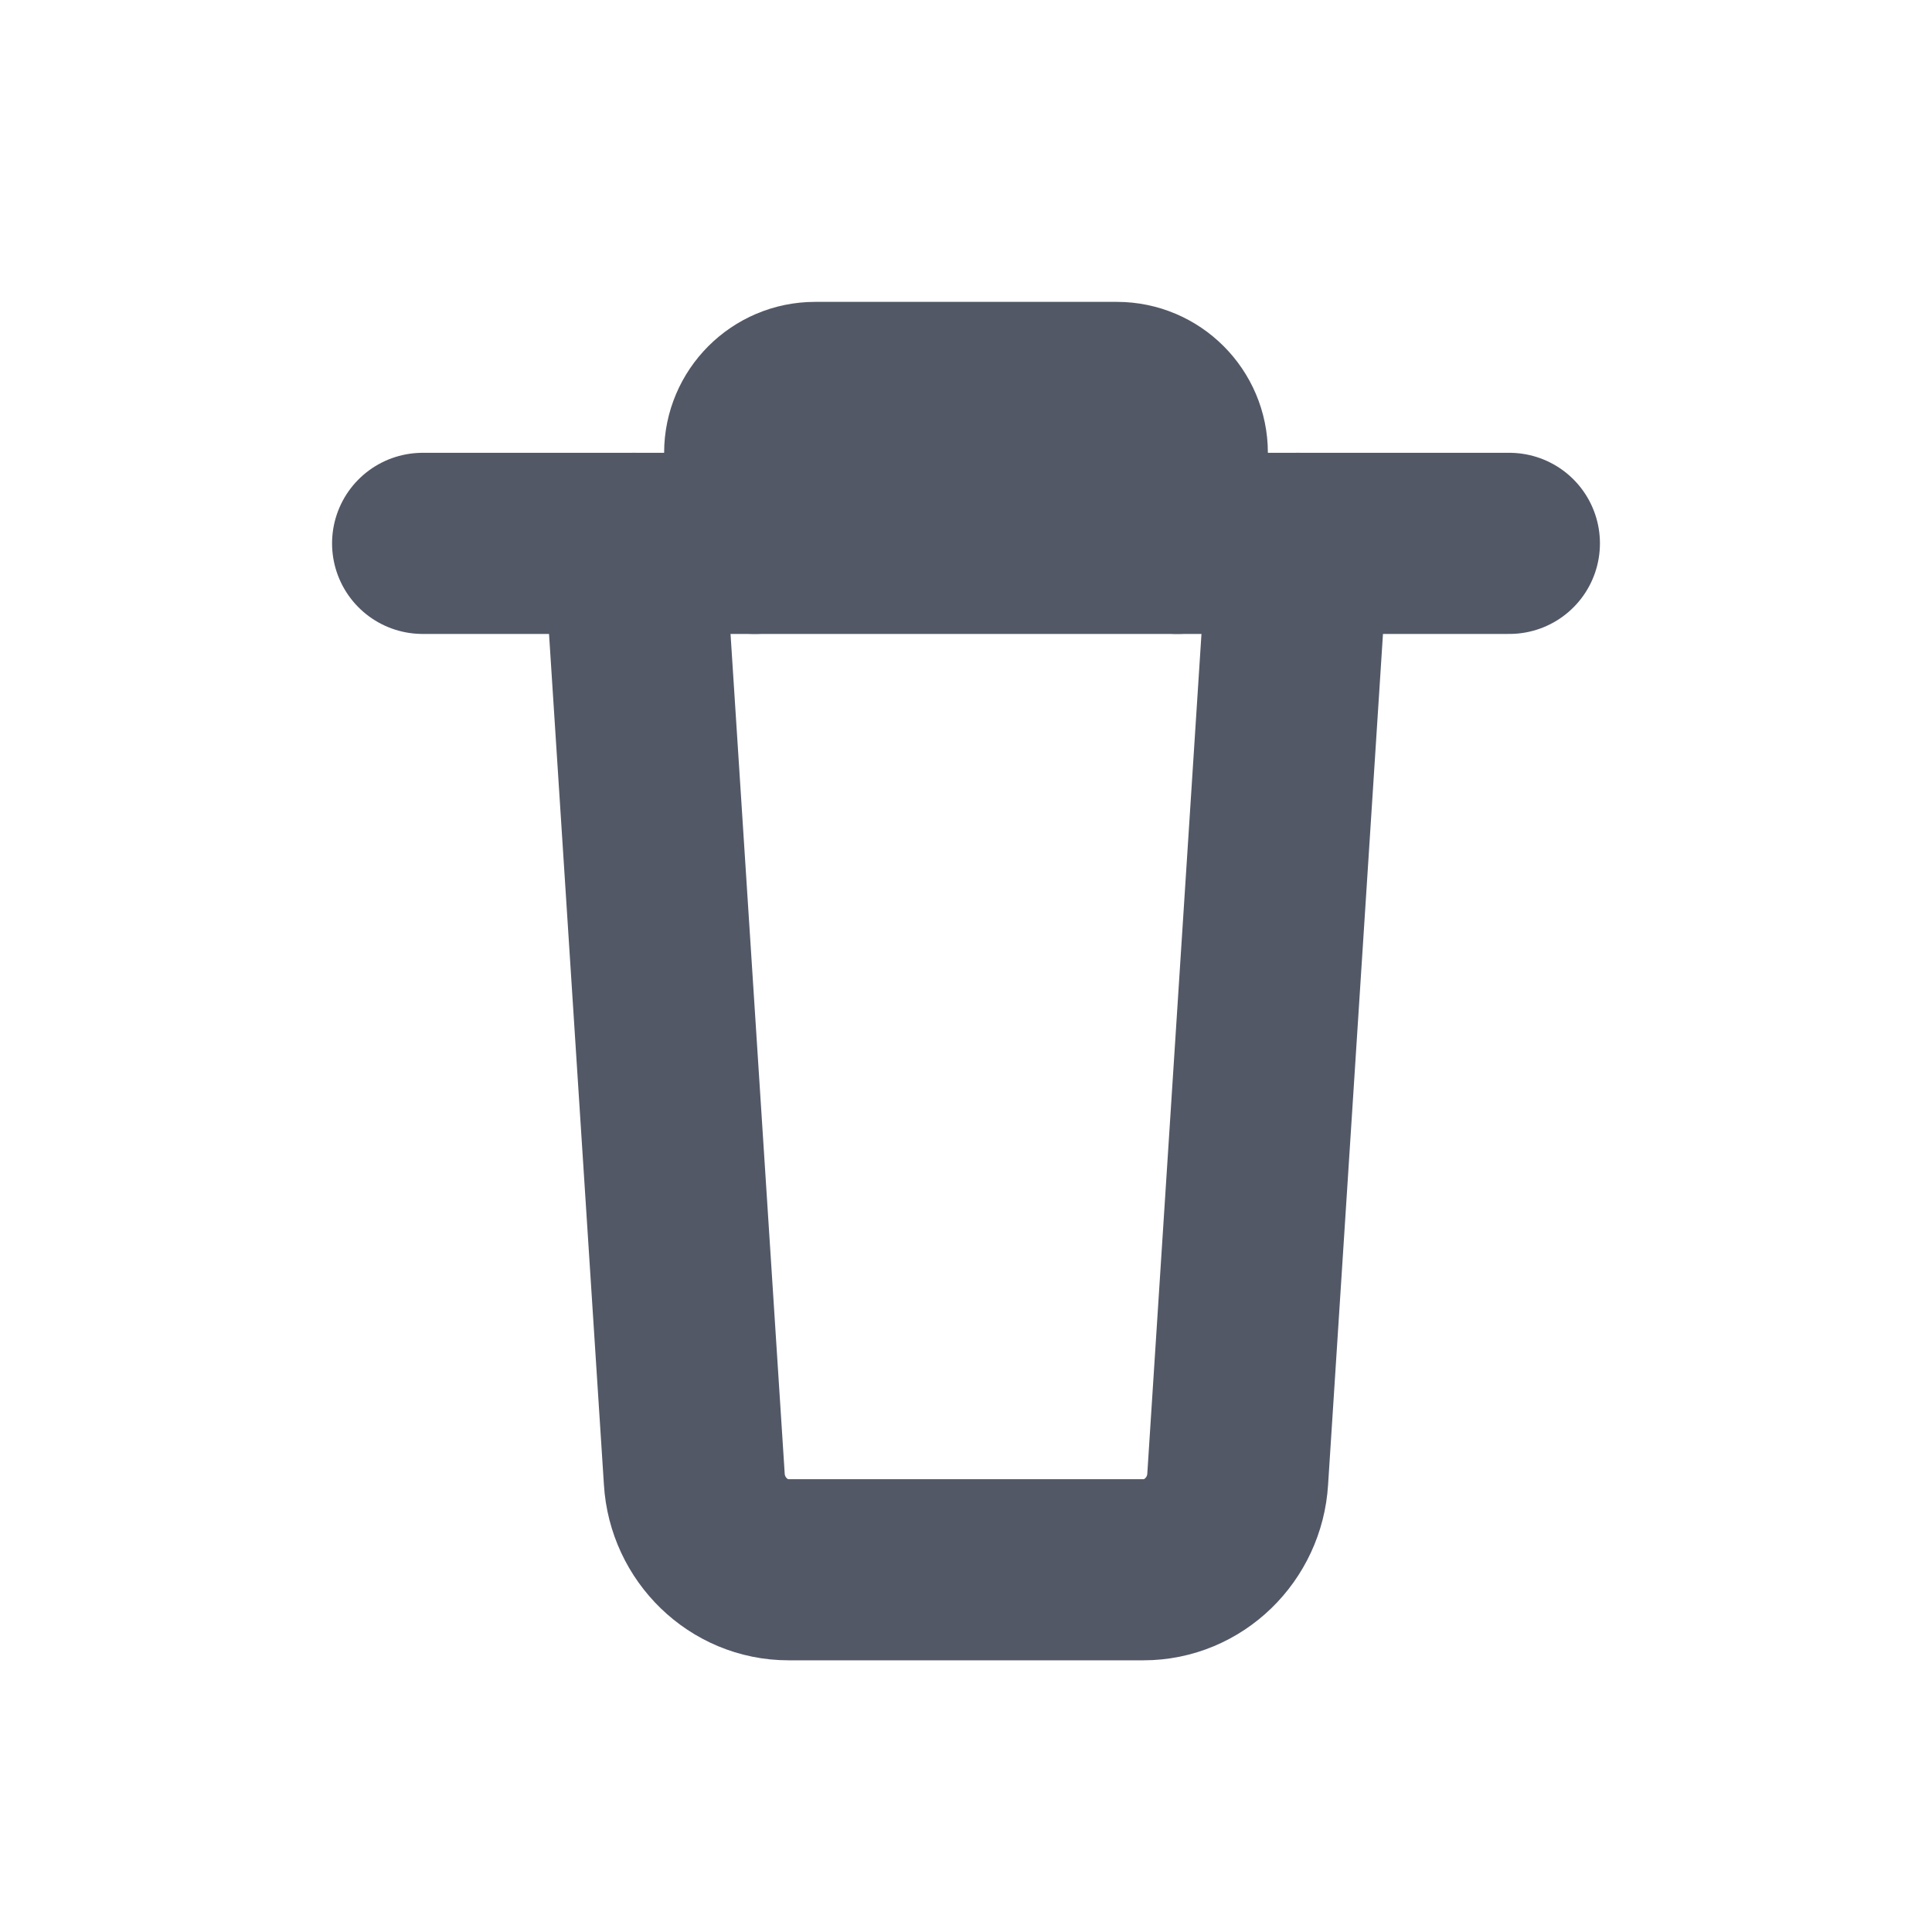
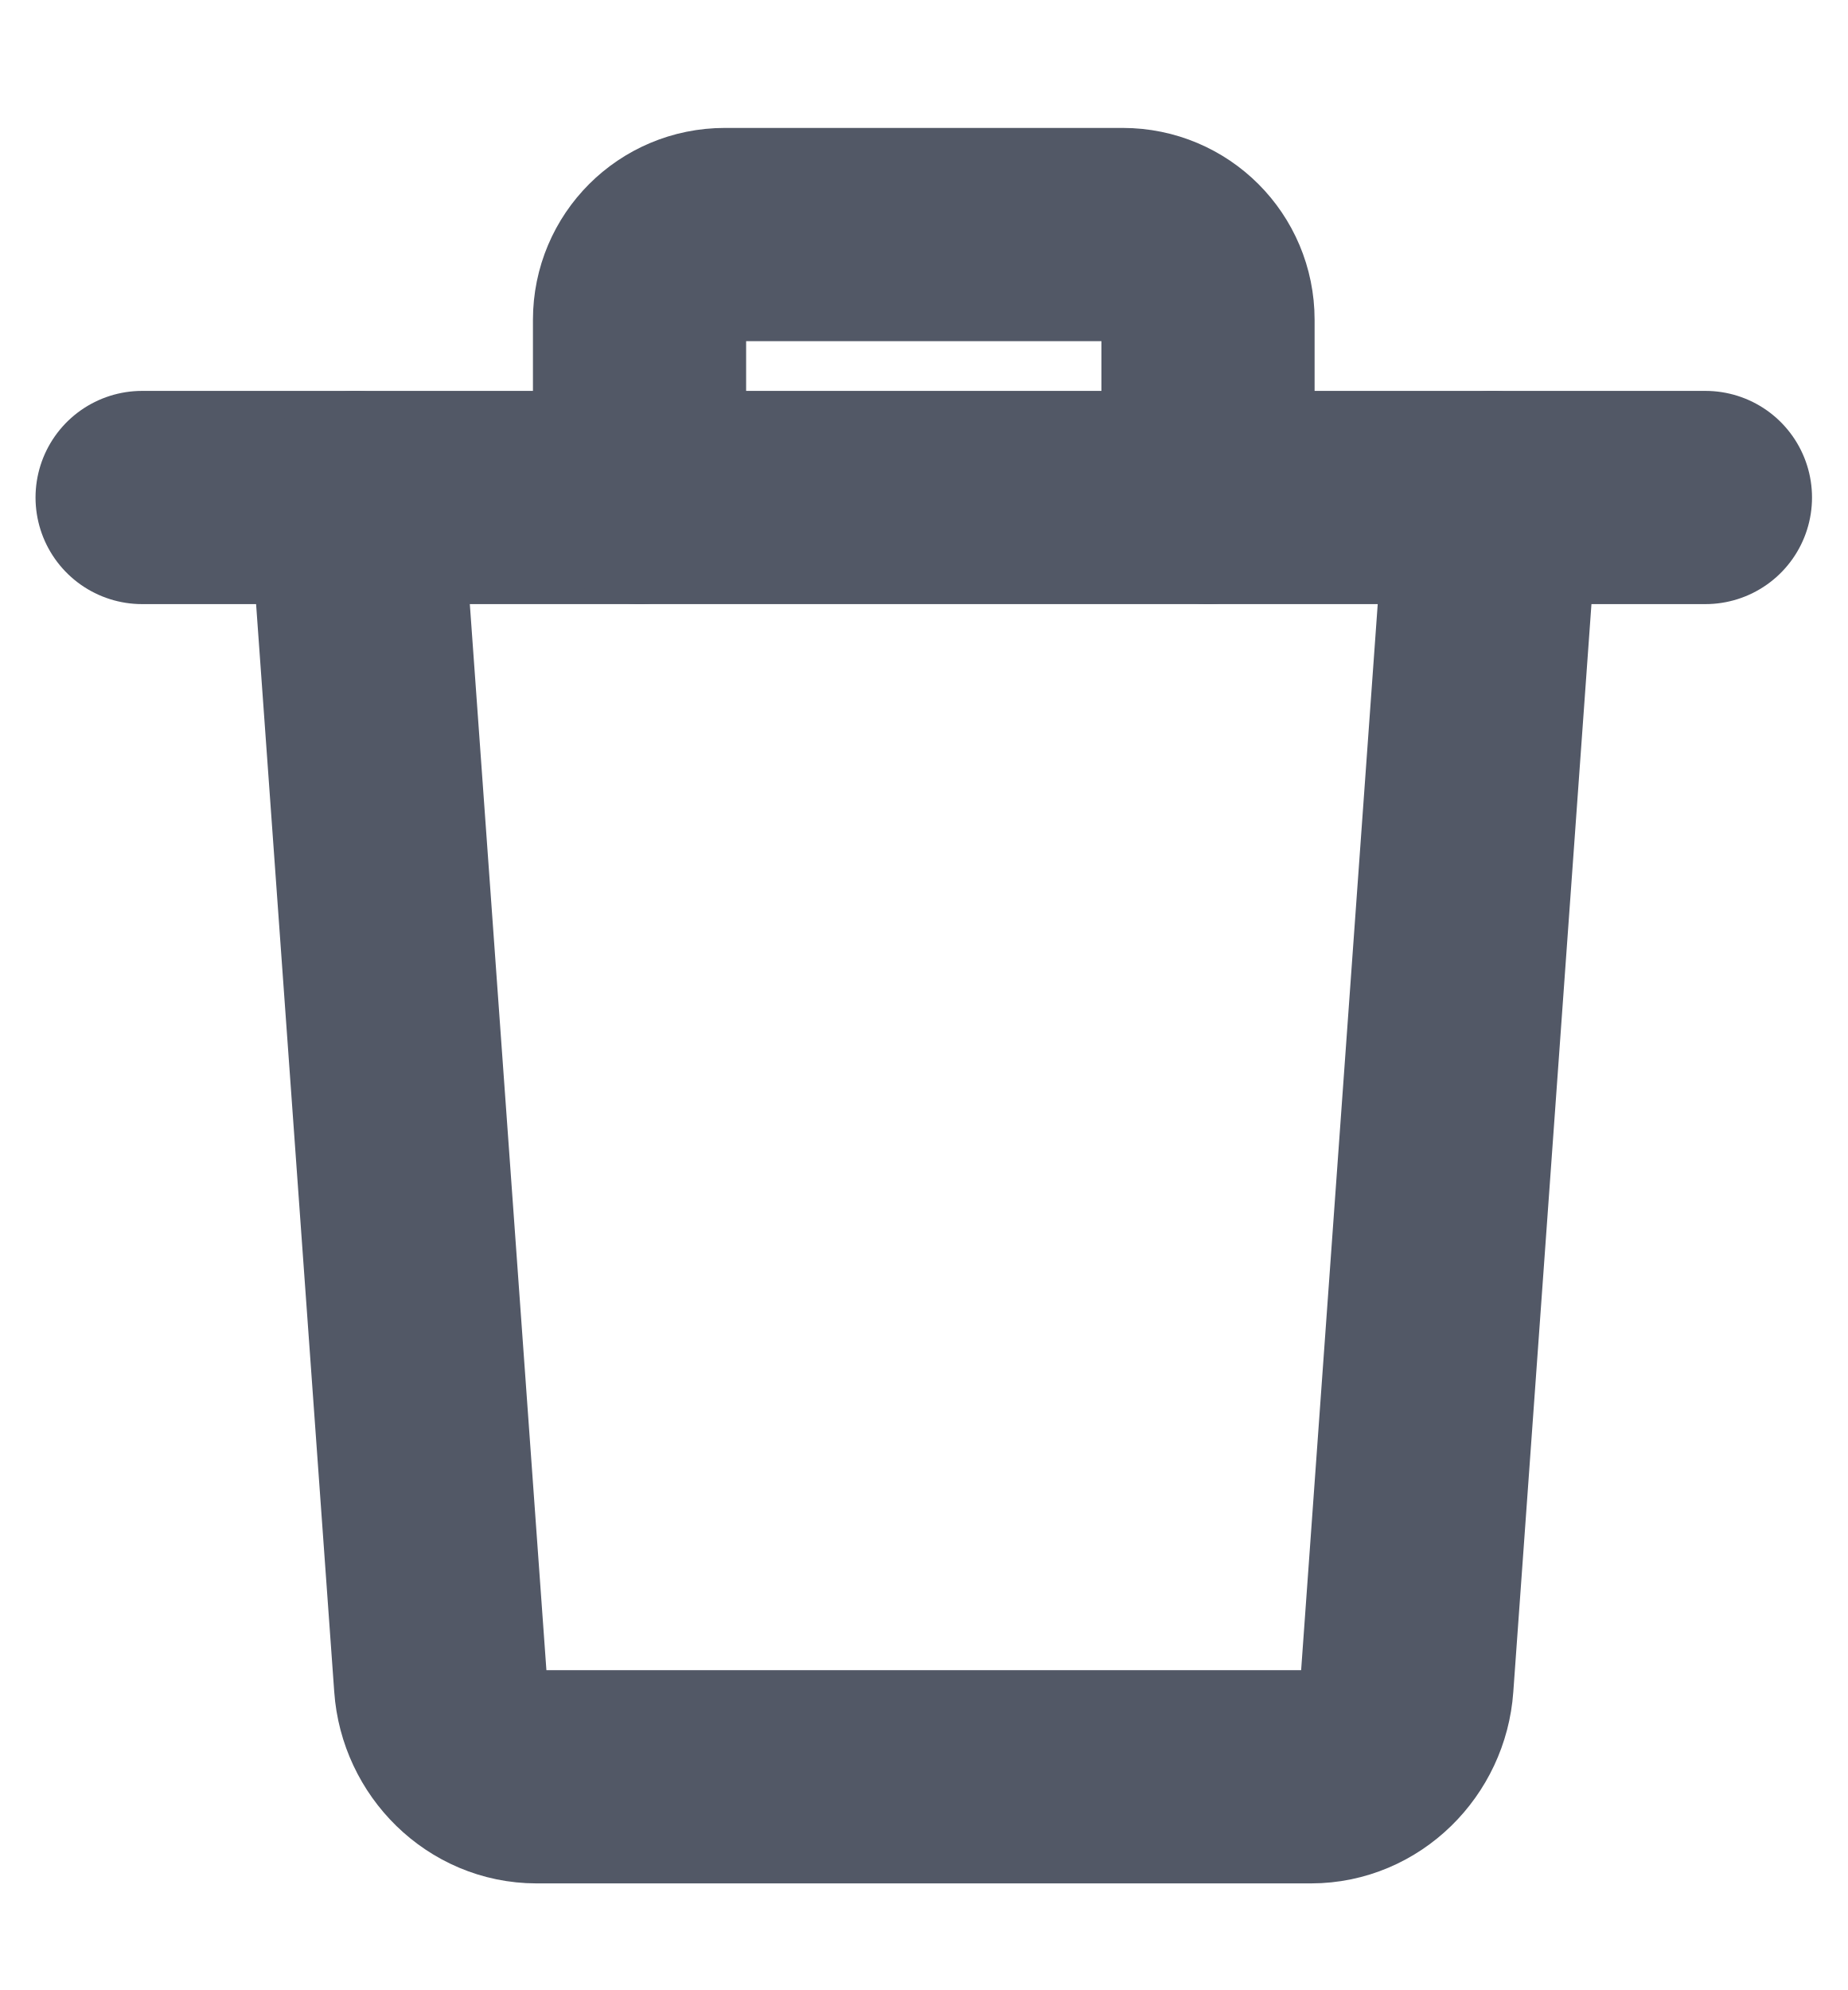
- <svg xmlns="http://www.w3.org/2000/svg" width="16" height="16" viewBox="0 0 16 16" fill="none">
-   <path d="M3.5 4.5H12.5" stroke="#525866" stroke-width="1.5" stroke-linecap="round" />
-   <path d="M6.25 4.5V3.75C6.25 3.475 6.475 3.25 6.75 3.25H9.25C9.525 3.25 9.75 3.475 9.75 3.75V4.5" stroke="#525866" stroke-width="1.5" stroke-linecap="round" />
-   <path d="M5.25 4.5L5.75 12.25C5.775 12.665 6.115 13 6.53 13H9.47C9.885 13 10.225 12.665 10.25 12.25L10.75 4.5" stroke="#525866" stroke-width="1.5" stroke-linecap="round" stroke-linejoin="round" />
+ <svg xmlns="http://www.w3.org/2000/svg" width="13" height="14" viewBox="0 0 13 14" fill="none">
+   <path d="M1 3.5H12" stroke="#525866" stroke-width="1.5" stroke-linecap="round" />
+   <path d="M4.5 3.5V2.25C4.5 1.918 4.768 1.65 5.1 1.65H7.9C8.232 1.65 8.5 1.918 8.5 2.25V3.5" stroke="#525866" stroke-width="1.5" stroke-linecap="round" />
+   <path d="M2.5 3.5L3.1 11.85C3.125 12.207 3.417 12.5 3.775 12.5H9.225C9.583 12.5 9.875 12.207 9.9 11.85L10.5 3.5" stroke="#525866" stroke-width="1.5" stroke-linecap="round" stroke-linejoin="round" />
</svg>
